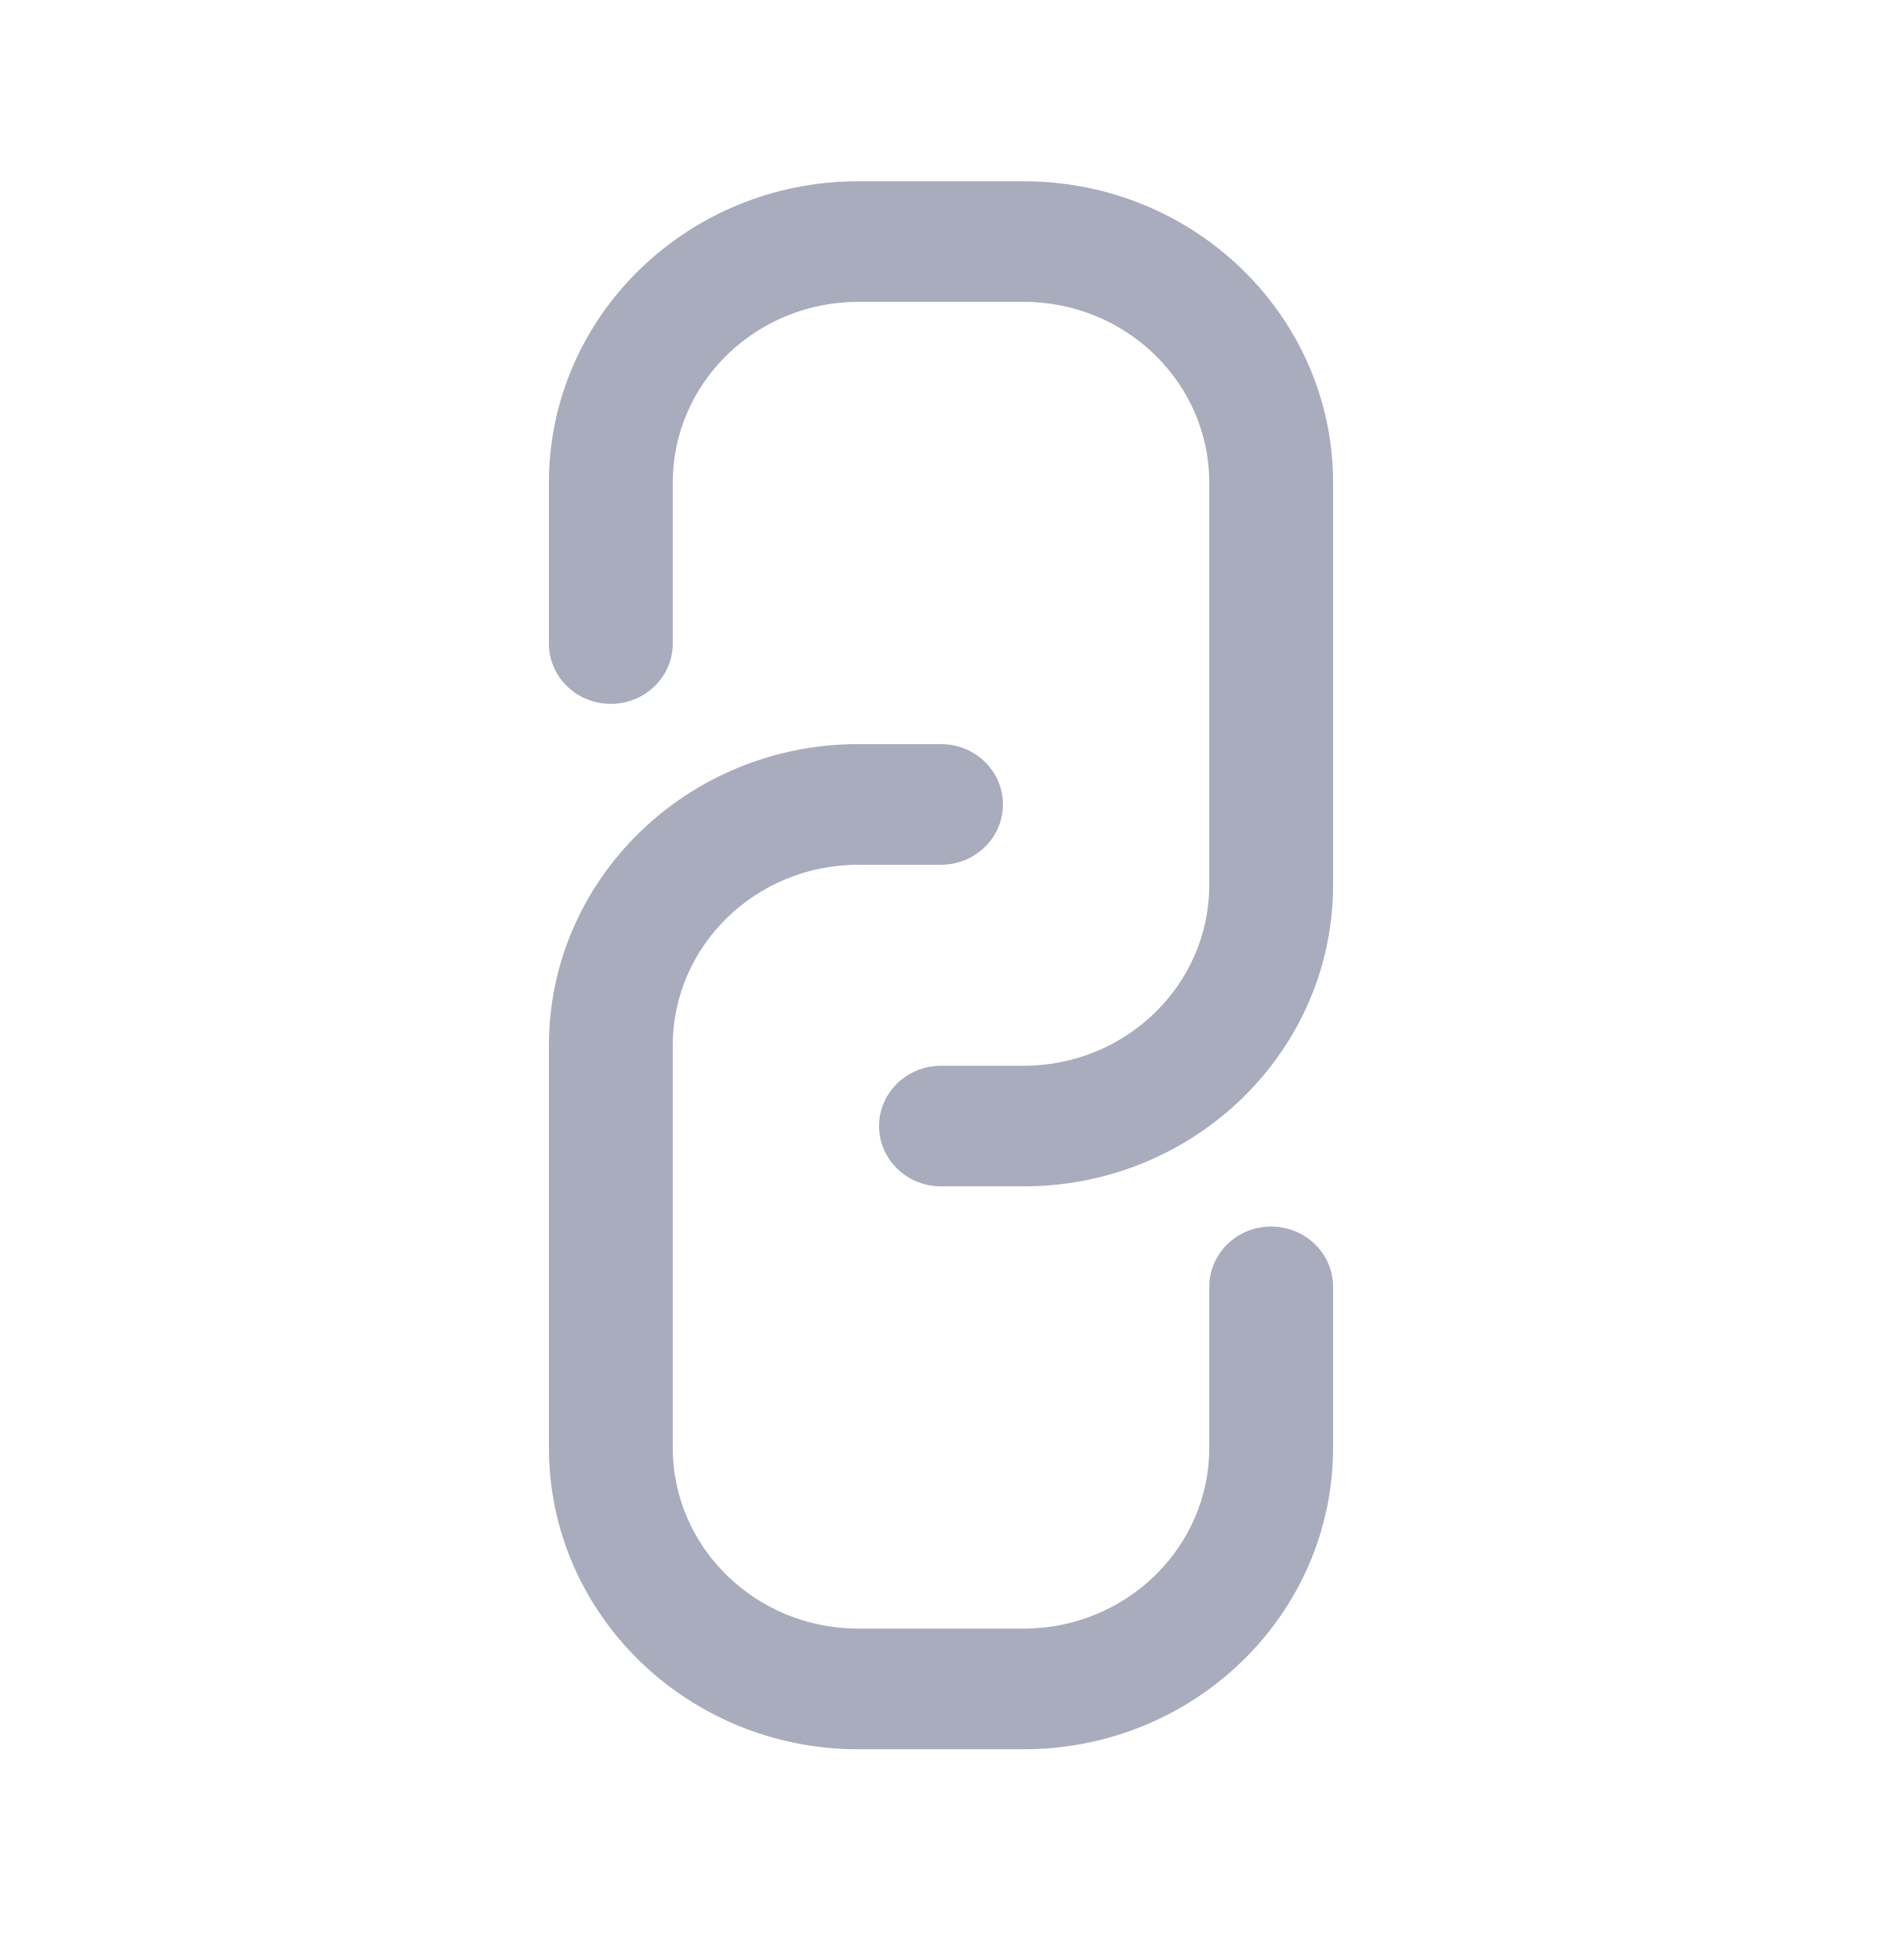
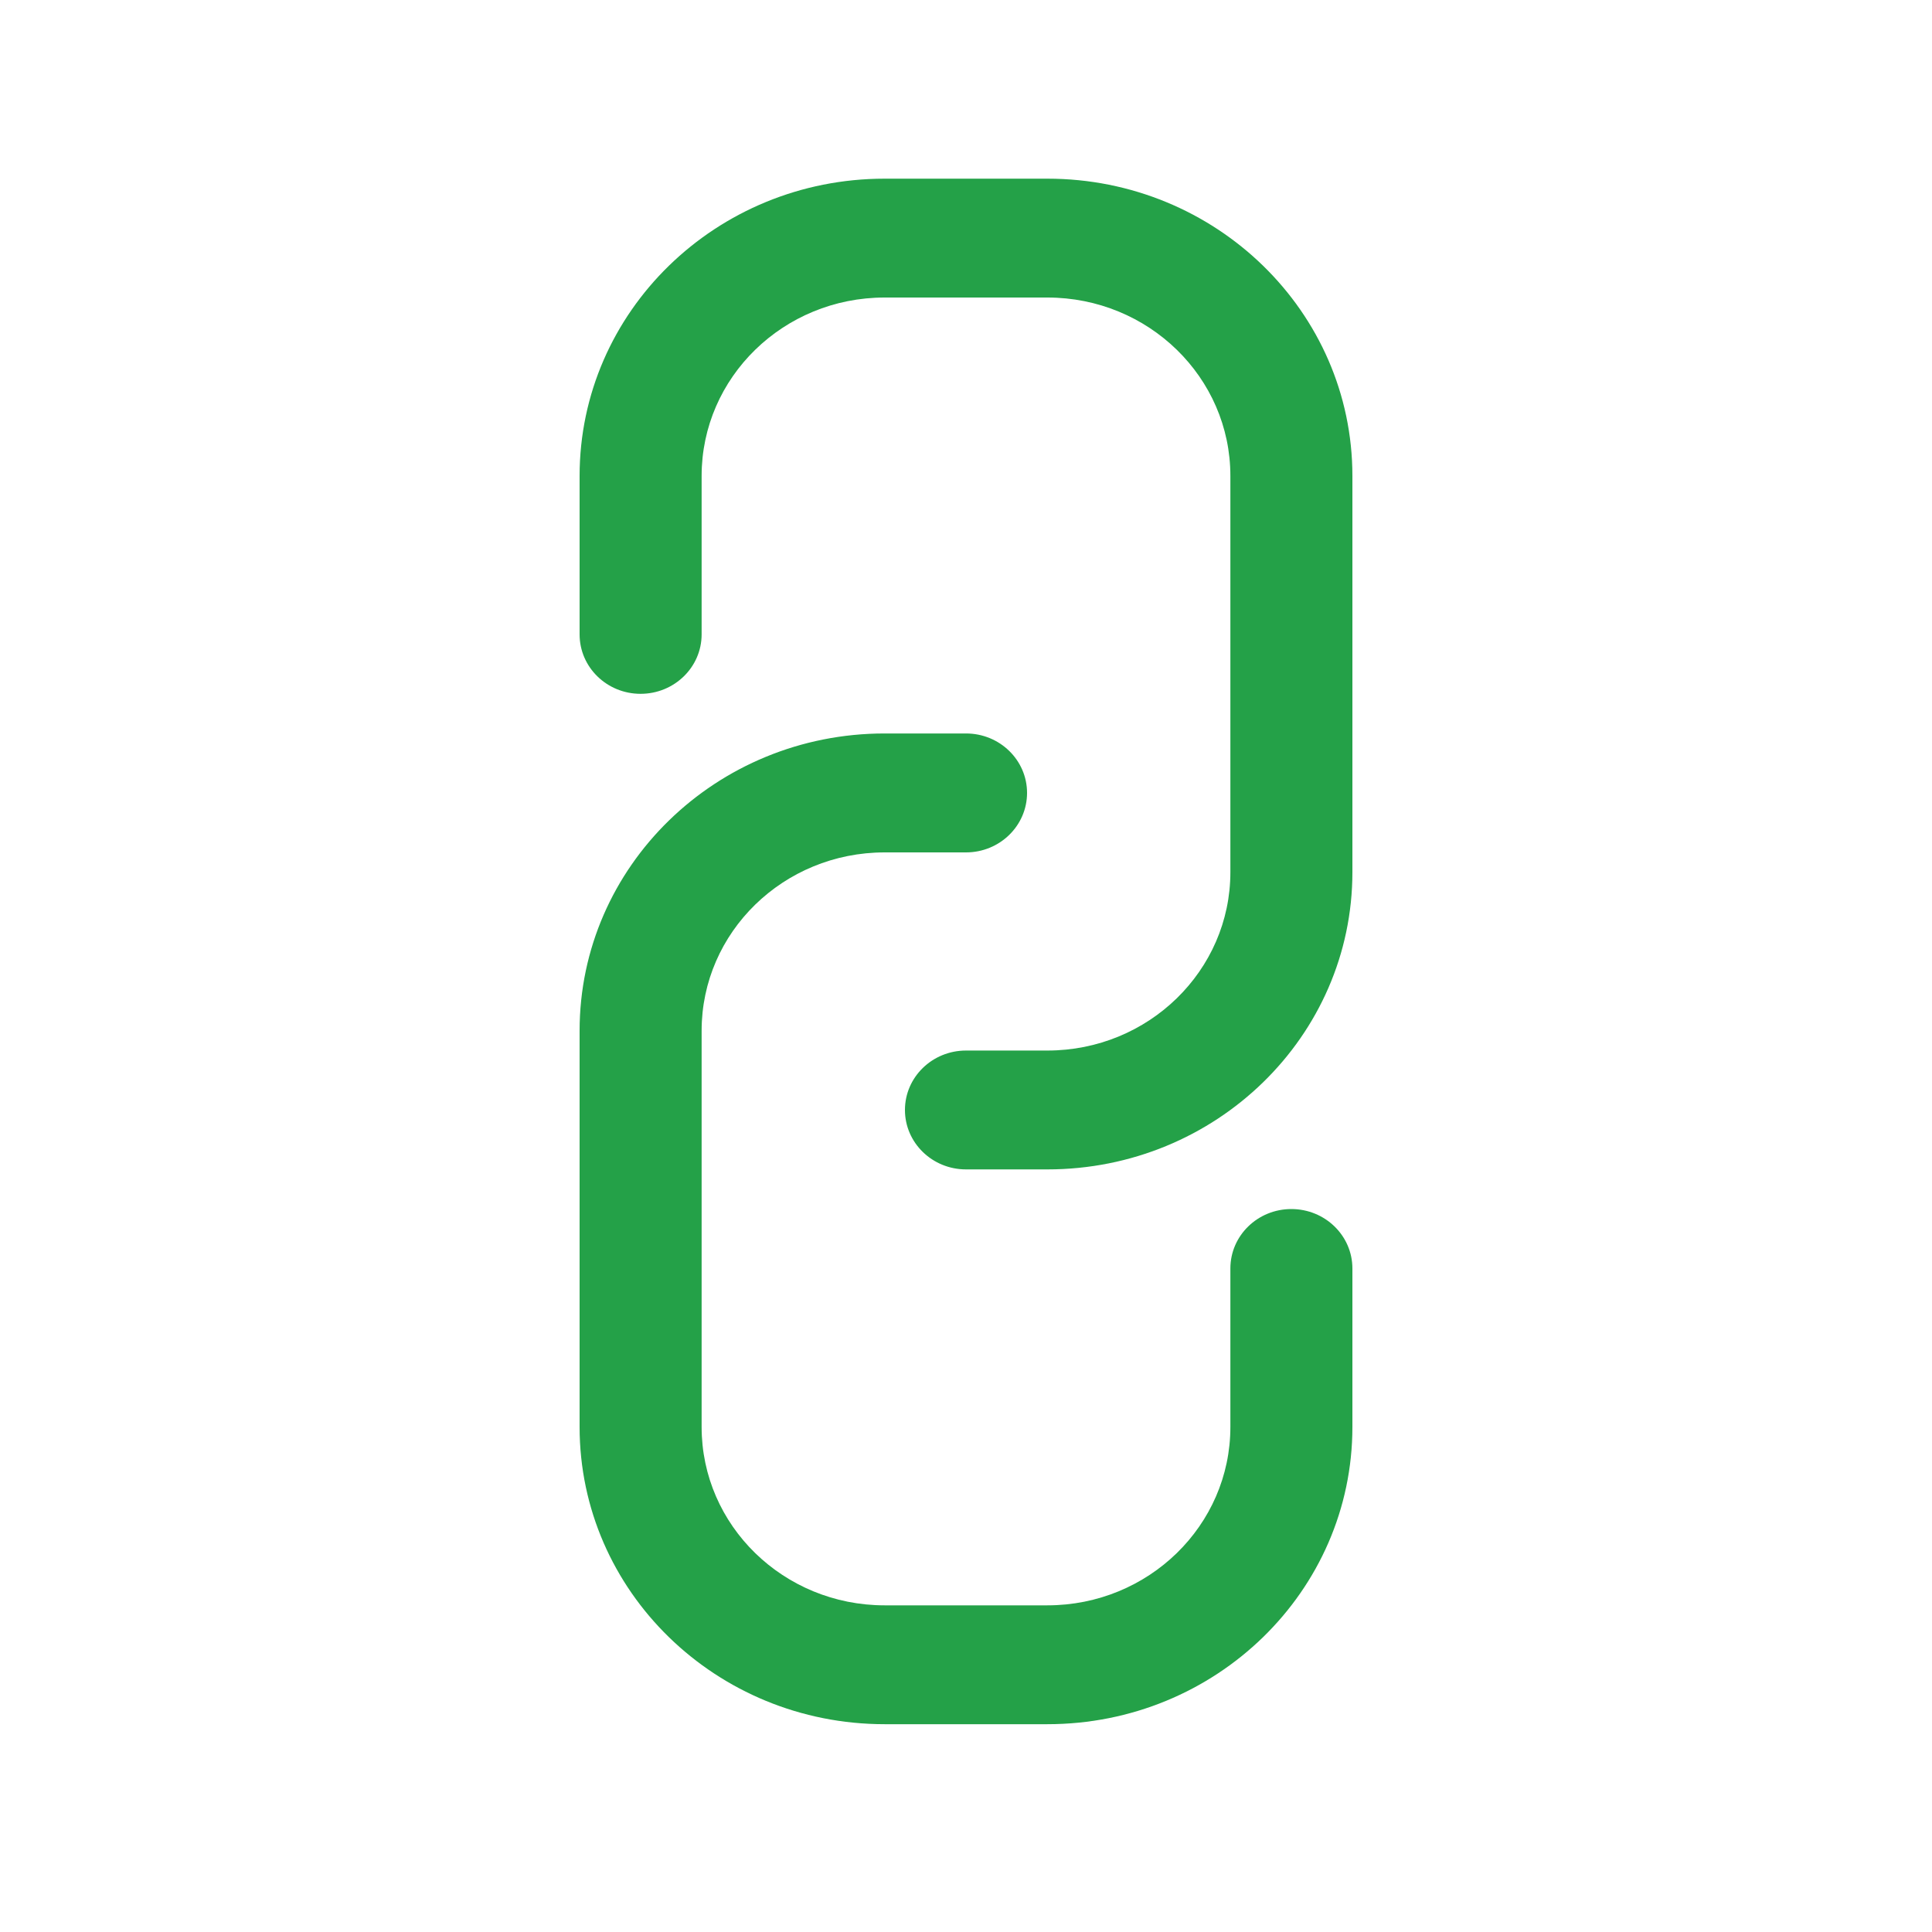
- <svg xmlns="http://www.w3.org/2000/svg" width="24" height="25" viewBox="0 0 24 25" fill="none">
-   <path fill-rule="evenodd" clip-rule="evenodd" d="M7 6.158C7 4.034 8.767 2.312 10.947 2.312L13.053 2.312C15.233 2.312 17 4.034 17 6.158V11.286C17 13.41 15.233 15.132 13.053 15.132H12C11.564 15.132 11.21 14.788 11.21 14.363C11.21 13.938 11.564 13.594 12 13.594H13.053C14.361 13.594 15.421 12.56 15.421 11.286V6.158C15.421 4.883 14.361 3.85 13.053 3.85L10.947 3.85C9.639 3.85 8.579 4.883 8.579 6.158V8.209C8.579 8.634 8.225 8.978 7.789 8.978C7.353 8.978 7 8.634 7 8.209V6.158ZM7 13.337C7 11.213 8.767 9.491 10.947 9.491H12C12.436 9.491 12.79 9.835 12.79 10.26C12.79 10.685 12.436 11.03 12 11.03H10.947C9.639 11.03 8.579 12.063 8.579 13.337V18.465C8.579 19.74 9.639 20.773 10.947 20.773H13.053C14.361 20.773 15.421 19.74 15.421 18.465L15.421 16.414C15.421 15.989 15.774 15.645 16.21 15.645C16.646 15.645 17 15.989 17 16.414V18.465C17 20.59 15.233 22.312 13.053 22.312H10.947C8.767 22.312 7 20.59 7 18.465V13.337Z" fill="#A9ACBC" />
+ <svg xmlns="http://www.w3.org/2000/svg" width="25" height="25" viewBox="0 0 25 25" fill="none">
+   <g id="connect">
+     <path id="Vector" fill-rule="evenodd" clip-rule="evenodd" d="M7.5 6.158C7.5 4.034 9.267 2.312 11.447 2.312L13.553 2.312C15.733 2.312 17.5 4.034 17.5 6.158V11.286C17.5 13.41 15.733 15.132 13.553 15.132H12.5C12.064 15.132 11.71 14.788 11.71 14.363C11.71 13.938 12.064 13.594 12.5 13.594H13.553C14.861 13.594 15.921 12.56 15.921 11.286V6.158C15.921 4.883 14.861 3.85 13.553 3.85L11.447 3.85C10.139 3.85 9.079 4.883 9.079 6.158V8.209C9.079 8.634 8.725 8.978 8.289 8.978C7.853 8.978 7.5 8.634 7.5 8.209V6.158ZM7.5 13.337C7.5 11.213 9.267 9.491 11.447 9.491H12.5C12.936 9.491 13.29 9.835 13.29 10.26C13.29 10.685 12.936 11.03 12.5 11.03H11.447C10.139 11.03 9.079 12.063 9.079 13.337V18.465C9.079 19.74 10.139 20.773 11.447 20.773H13.553C14.861 20.773 15.921 19.74 15.921 18.465L15.921 16.414C15.921 15.989 16.274 15.645 16.71 15.645C17.146 15.645 17.5 15.989 17.5 16.414V18.465C17.5 20.59 15.733 22.311 13.553 22.311H11.447C9.267 22.311 7.5 20.59 7.5 18.465V13.337Z" fill="#24A148" />
+   </g>
</svg>
